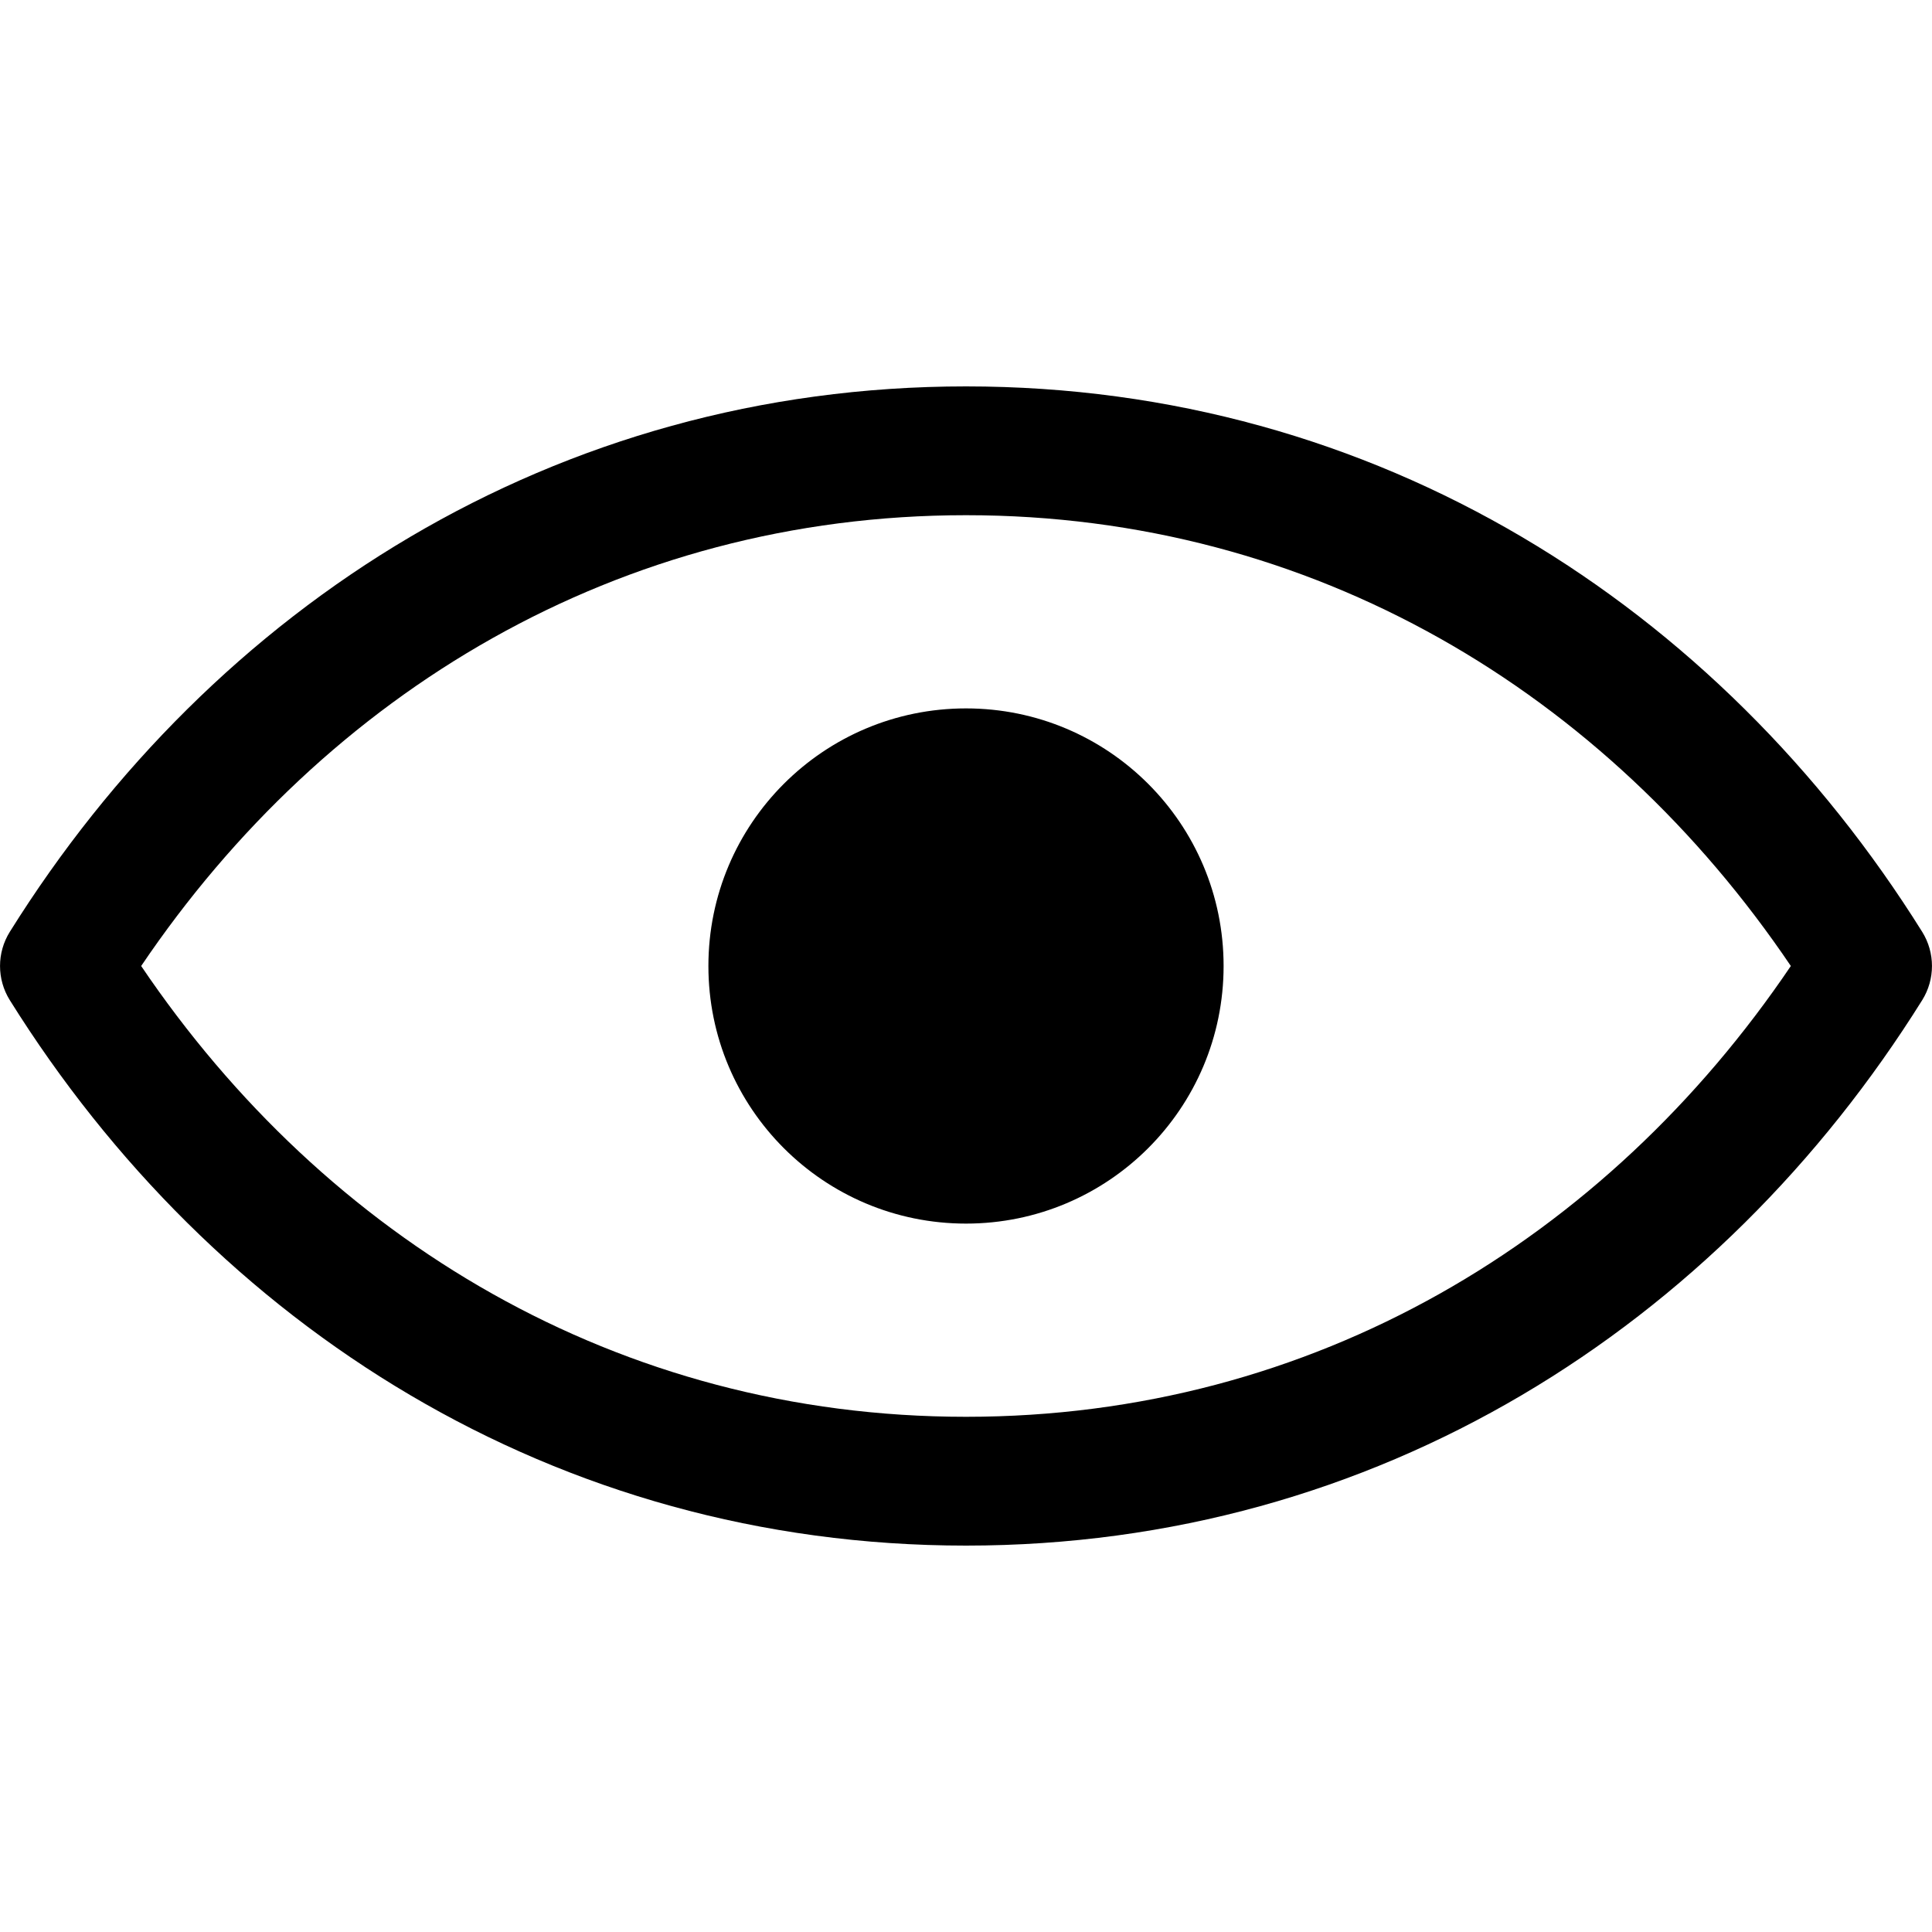
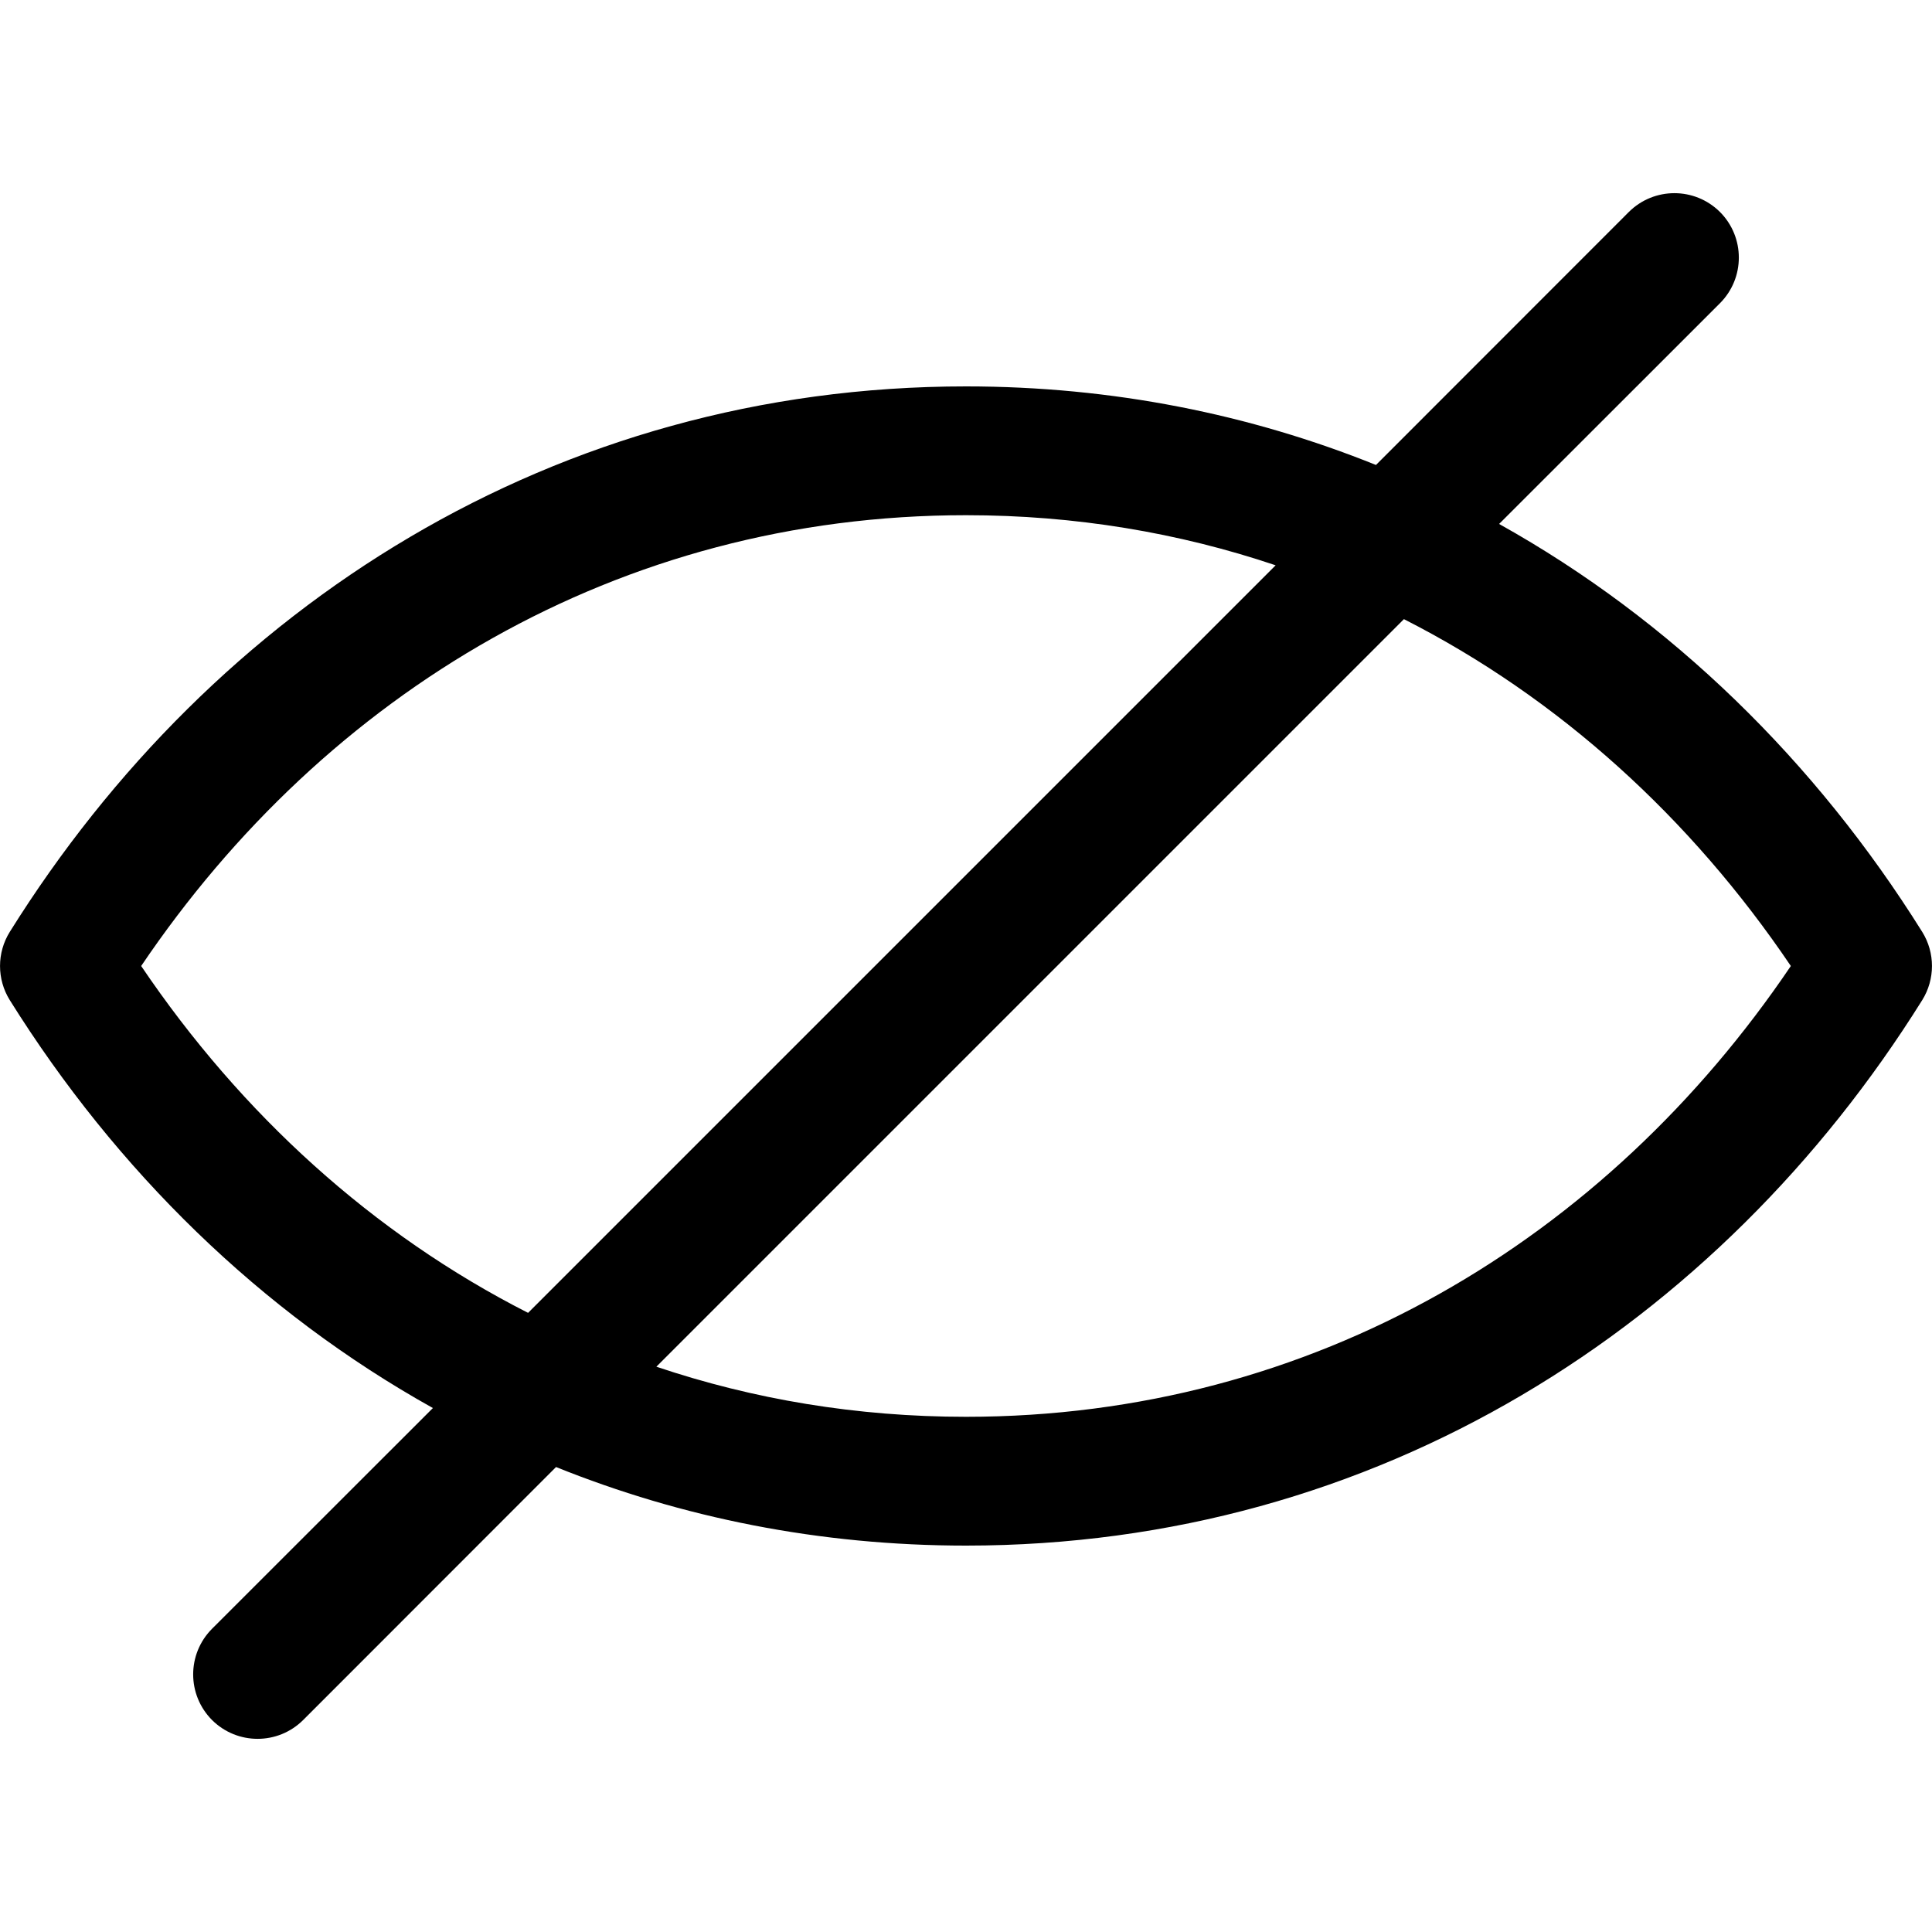
<svg xmlns="http://www.w3.org/2000/svg" width="15" height="15" viewBox="0 0 15 15" fill="none">
-   <path d="M7.5 11C4.803 11 2.53 9.622 1.096 7.5C2.53 5.378 4.803 4 7.5 4C10.197 4 12.47 5.378 13.904 7.5C12.47 9.622 10.197 11 7.5 11ZM7.5 3C4.308 3 1.656 4.706 0.076 7.235C-0.025 7.397 -0.025 7.603 0.076 7.765C1.656 10.294 4.308 12 7.5 12C10.692 12 13.344 10.294 14.924 7.765C15.025 7.603 15.025 7.397 14.924 7.235C13.344 4.706 10.692 3 7.5 3ZM7.5 9.5C8.605 9.5 9.5 8.605 9.5 7.5C9.5 6.395 8.605 5.5 7.5 5.5C6.395 5.5 5.5 6.395 5.5 7.5C5.5 8.605 6.395 9.5 7.5 9.5Z" fill="currentColor" fill-rule="evenodd" clip-rule="evenodd" />
+   <path d="M13.354 2.354C13.549 2.158 13.549 1.842 13.354 1.646C13.158 1.451 12.842 1.451 12.646 1.646L10.683 3.61C9.707 3.217 8.638 3 7.5 3C4.308 3 1.656 4.706 0.076 7.235C-0.025 7.397 -0.025 7.603 0.076 7.765C0.903 9.088 2.023 10.186 3.361 10.932L1.646 12.646C1.451 12.842 1.451 13.158 1.646 13.354C1.842 13.549 2.158 13.549 2.354 13.354L4.317 11.39C5.293 11.783 6.362 12 7.5 12C10.692 12 13.344 10.294 14.924 7.765C15.025 7.603 15.025 7.397 14.924 7.235C14.097 5.912 12.977 4.814 11.639 4.068L13.354 2.354ZM9.904 4.389C9.153 4.136 8.348 4 7.5 4C4.803 4 2.53 5.378 1.096 7.5C1.873 8.65 2.896 9.581 4.1 10.193L9.904 4.389ZM5.096 10.611L10.9 4.807C12.104 5.419 13.127 6.35 13.904 7.5C12.47 9.622 10.197 11 7.5 11C6.652 11 5.847 10.864 5.096 10.611Z" fill="currentColor" fill-rule="evenodd" clip-rule="evenodd" />
</svg>
